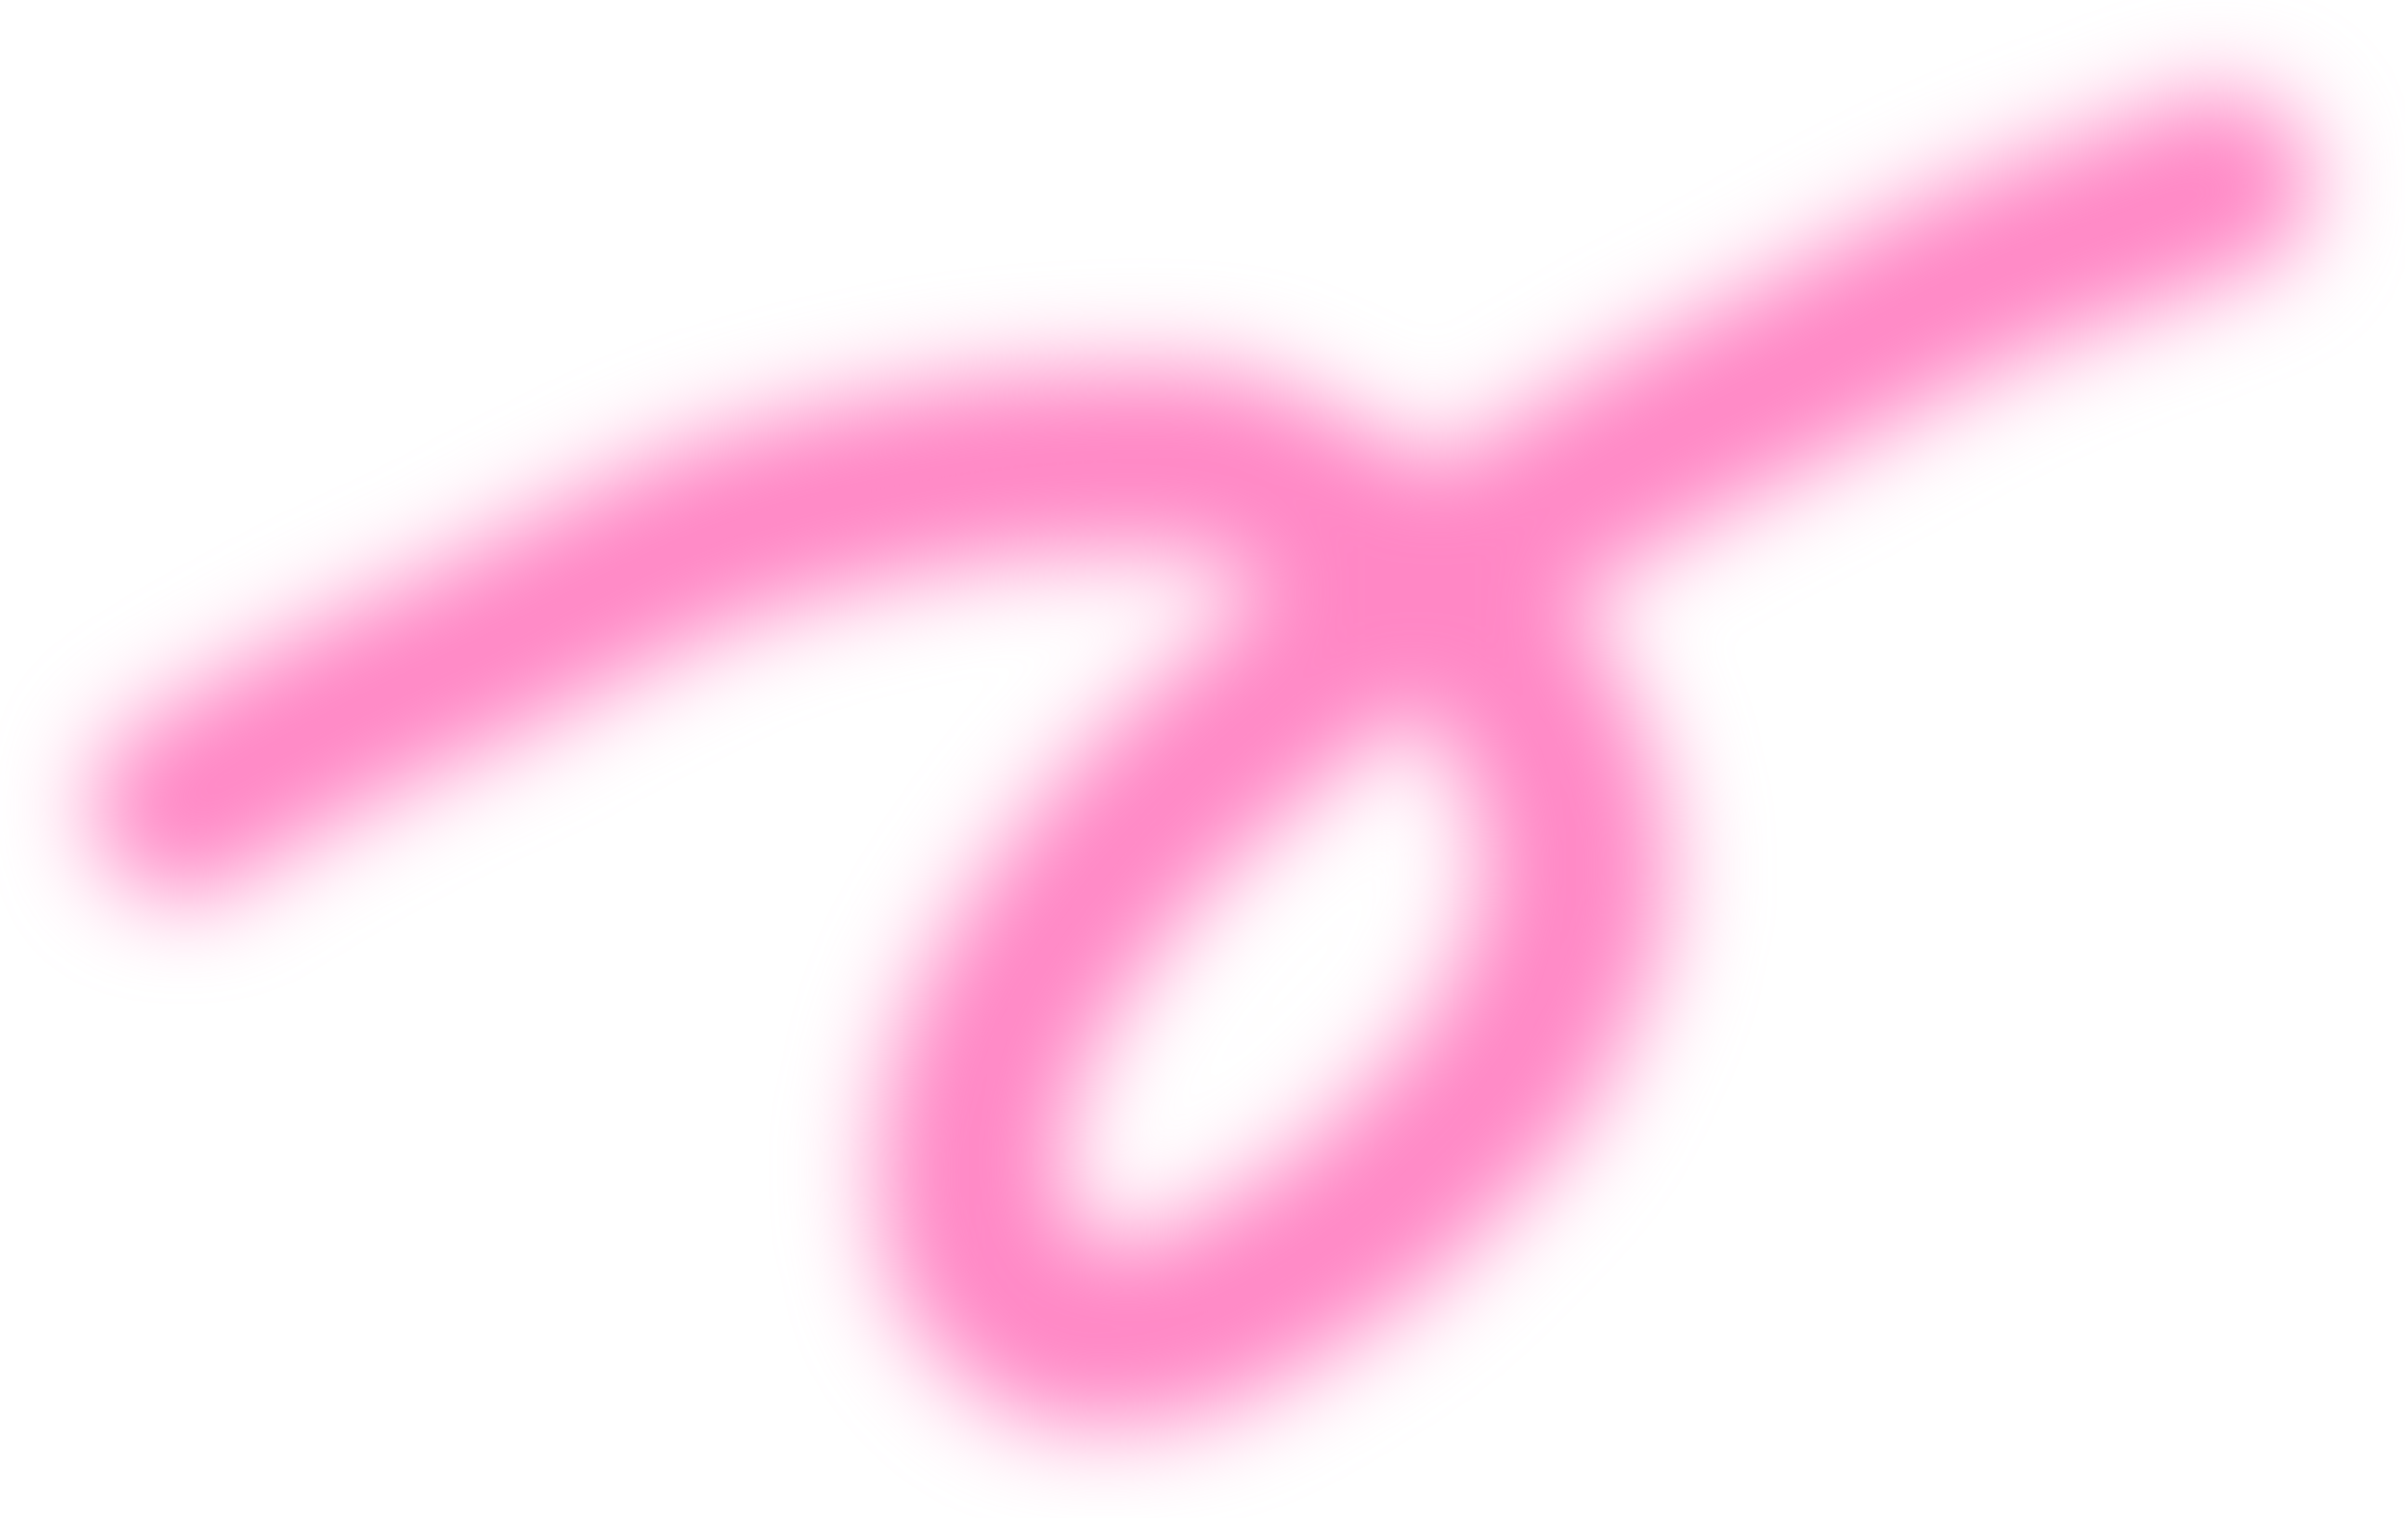
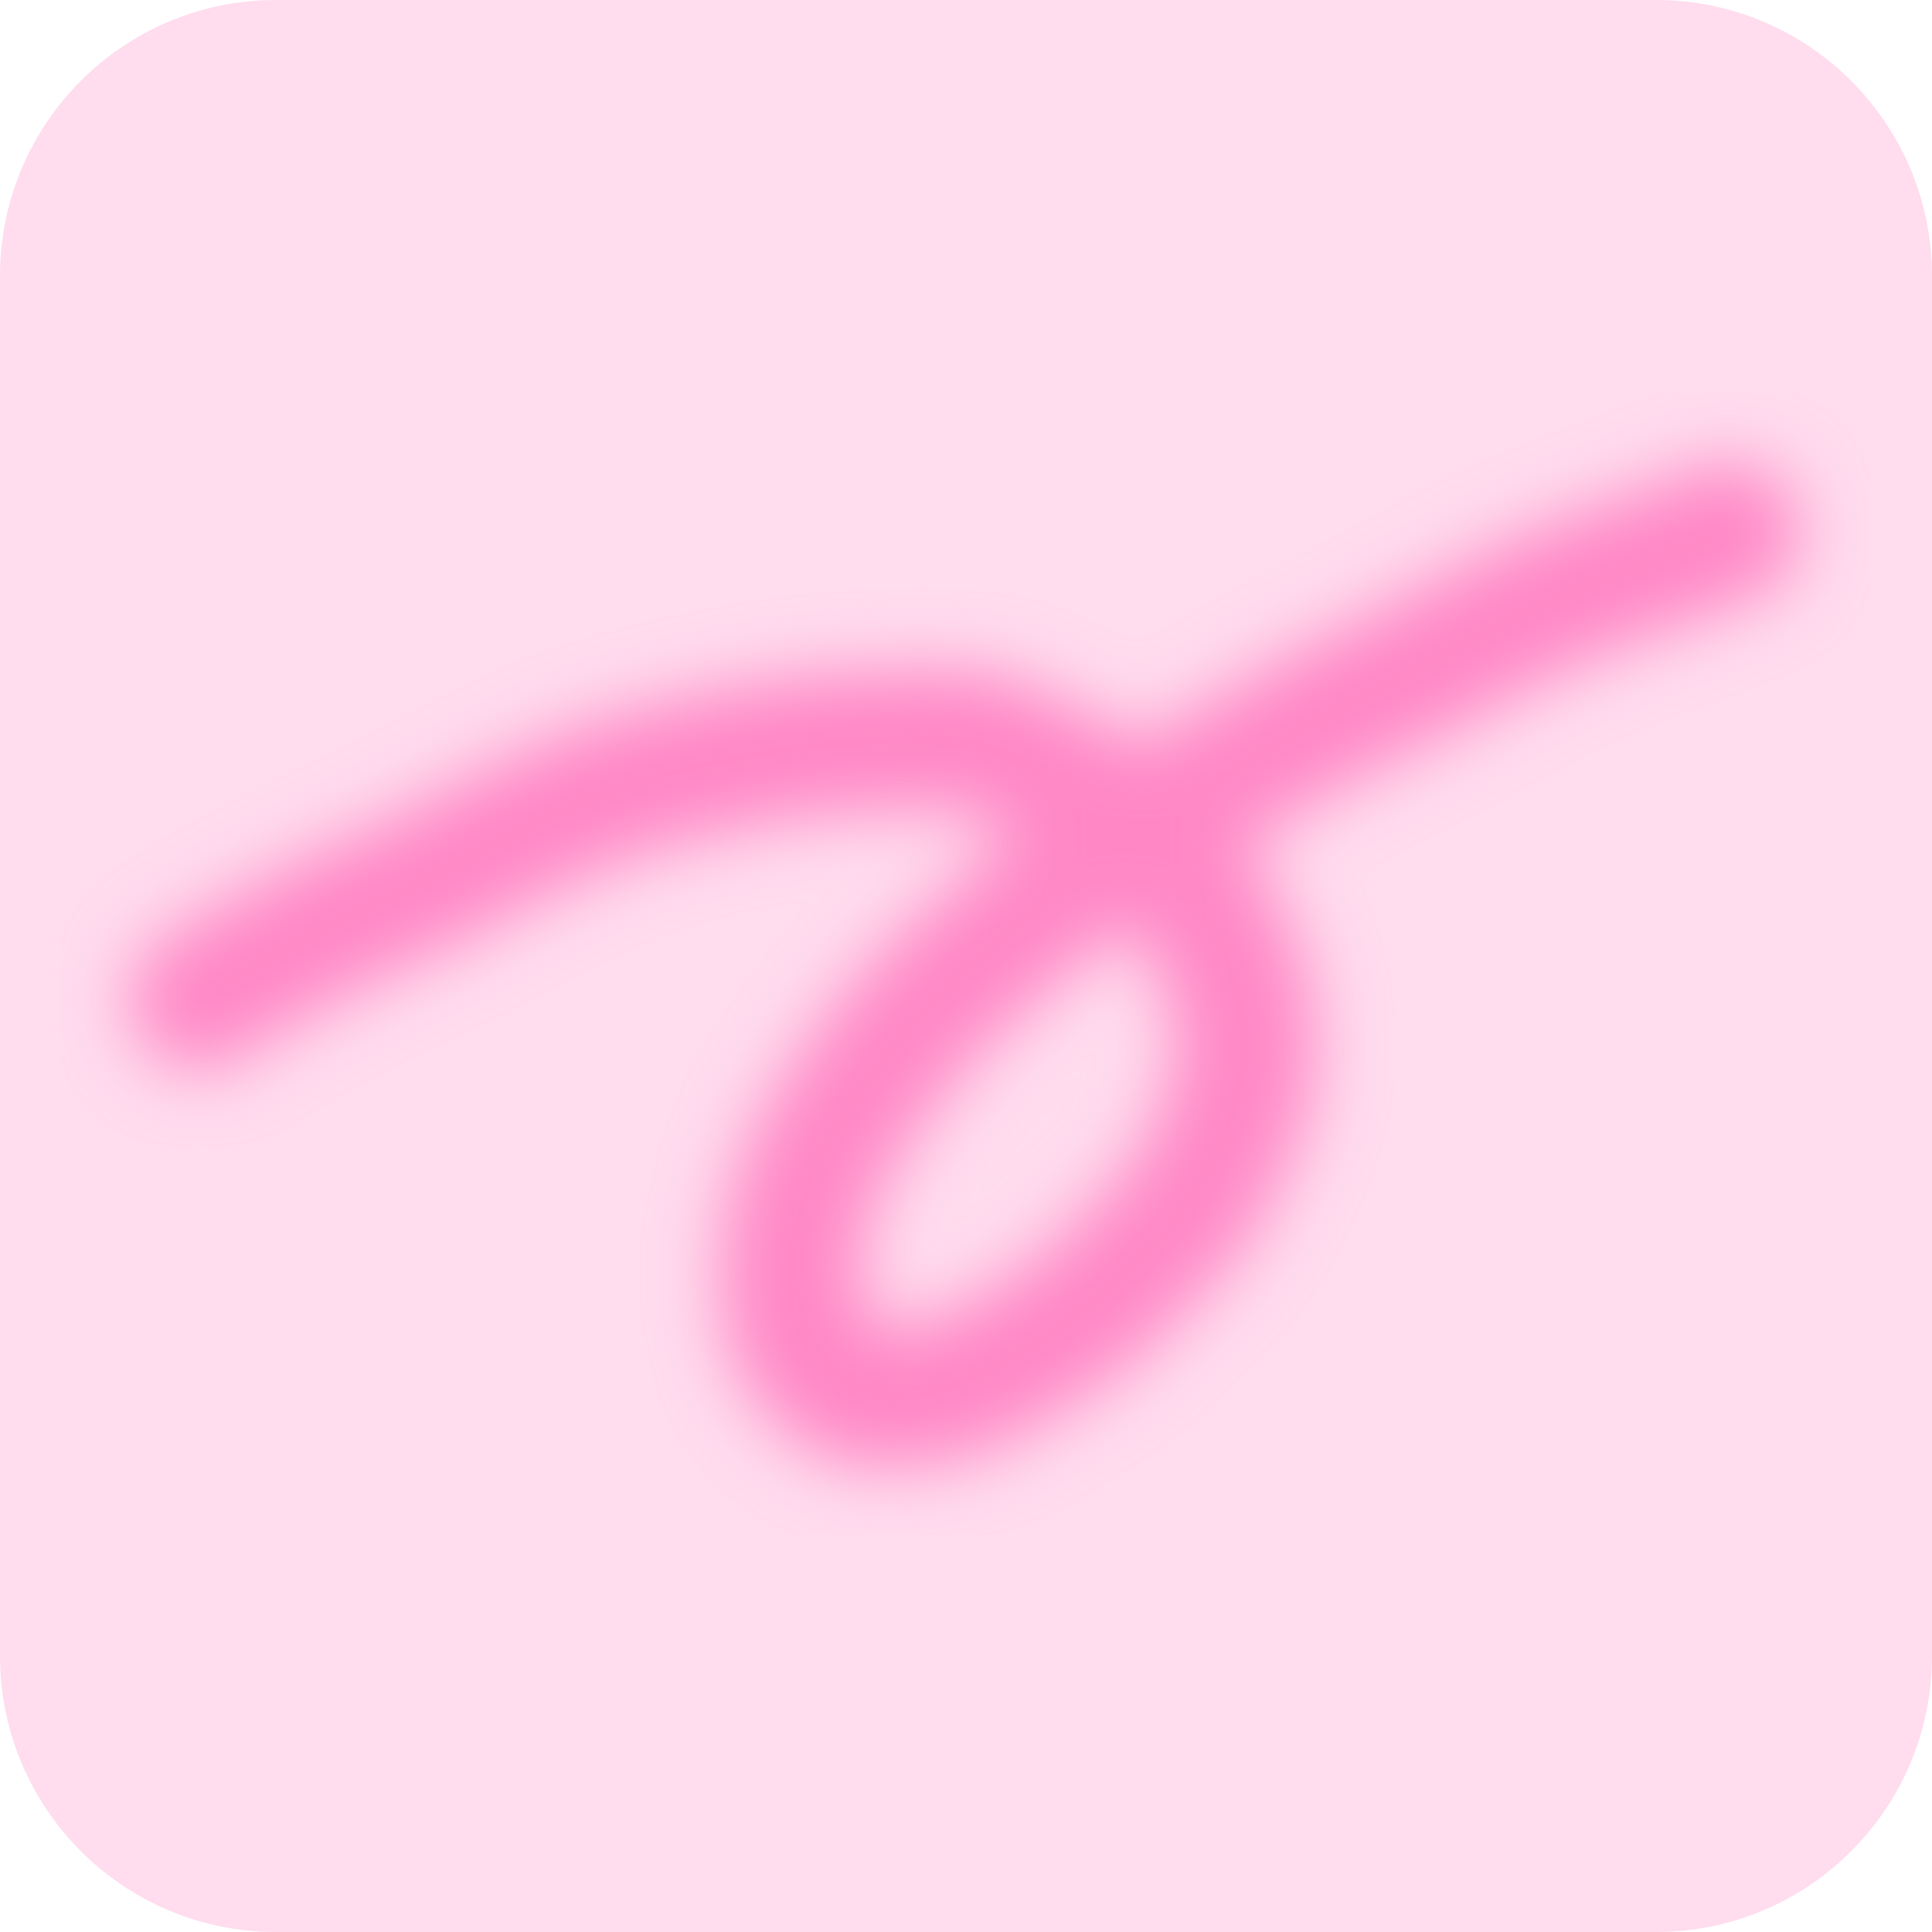
- <svg xmlns="http://www.w3.org/2000/svg" width="656" height="414" viewBox="0 0 656 414" fill="none">
+ <svg xmlns="http://www.w3.org/2000/svg" width="700" height="700" viewBox="0 0 700 700" fill="none">
+   <rect width="700" height="700" rx="100" fill="#FFDCEE" />
  <g filter="url(#filter0_f_825_214)">
-     <path d="M50.001 219.878C54.326 216.442 68.663 207.799 92.849 195.022C115.858 182.868 132.741 176.948 139.615 172.506C147.686 167.29 158.932 162.408 172.132 155.701C178.79 152.319 190.214 146.449 207.254 141.207C224.295 135.964 246.567 131.454 260.527 129.13C279.344 125.998 288.694 126.377 300 125.726C317.334 124.729 329.779 125.72 333.376 126.367C336.466 126.924 348.041 132.619 366.038 141.278C386.951 151.341 395.902 166.014 407.841 178.709C416.607 188.031 421.726 202.455 426.201 213.51C428.703 219.69 429.176 229.563 428.966 243.963C428.788 256.231 420.487 270.983 413.286 286.268C409.527 294.246 398.044 306.123 380.274 323.78C367.009 336.96 349.345 347.165 331.021 357.139C319.442 363.442 306.288 363.495 292.979 363.394C284.19 363.328 277.417 355.516 271.087 348.148C264.224 340.159 264.928 328.831 264.492 318.642C264.05 308.31 266.225 296.516 272.299 281.507C276.335 271.535 285.293 258.122 293.635 246.531C309.078 225.07 322.984 212.973 330.834 206.045C337.296 200.341 353.251 186.36 375.081 169.444C385.32 161.51 397.848 153.778 414.213 142.613C423.674 136.158 436.515 129.469 454.168 118.964C462.57 113.964 470.523 110.822 480.48 105.615C502.604 94.045 521.286 83.447 532.632 78.139C549.649 70.179 569.14 62.815 584.634 57.839C588.595 56.313 591.839 54.81 595.348 53.391C598.856 51.972 602.533 50.683 605.009 50.006" stroke="#FF87C5" stroke-width="50" stroke-linecap="round" />
+     <path d="M72 362.523C76.325 359.086 90.662 350.443 114.848 337.667C137.857 325.512 154.74 319.593 161.614 315.151C169.685 309.935 180.931 305.053 194.131 298.346C200.789 294.963 212.213 289.094 229.254 283.851C246.294 278.609 268.566 274.098 282.526 271.775C301.343 268.643 310.693 269.022 322 268.371C339.333 267.373 351.778 268.364 355.375 269.012C358.465 269.568 370.04 275.263 388.037 283.923C408.95 293.986 417.901 308.658 429.84 321.353C438.607 330.675 443.725 345.1 448.2 356.154C450.702 362.335 451.175 372.208 450.965 386.608C450.787 398.875 442.486 413.628 435.285 428.913C431.526 436.89 420.043 448.767 402.273 466.425C389.008 479.605 371.344 489.81 353.02 499.784C341.441 506.086 328.287 506.14 314.978 506.039C306.189 505.972 299.416 498.16 293.086 490.792C286.223 482.804 286.927 471.475 286.491 461.286C286.049 450.955 288.224 439.161 294.298 424.152C298.334 414.18 307.292 400.767 315.634 389.175C331.077 367.715 344.983 355.617 352.833 348.689C359.295 342.986 375.25 329.004 397.08 312.088C407.319 304.154 419.847 296.422 436.212 285.257C445.673 278.802 458.514 272.113 476.167 261.609C484.569 256.608 492.522 253.466 502.479 248.26C524.603 236.69 543.285 226.092 554.631 220.784C571.648 212.823 591.139 205.46 606.633 200.484C610.594 198.958 613.838 197.454 617.347 196.035C620.855 194.616 624.532 193.328 627.008 192.651" stroke="#FF87C5" stroke-width="50" stroke-linecap="round" />
  </g>
  <defs>
-     <filter id="filter0_f_825_214" x="0" y="0" width="655.016" height="413.426" filterUnits="userSpaceOnUse" color-interpolation-filters="sRGB">
+     <filter id="filter0_f_825_214" x="21.999" y="142.645" width="655.016" height="413.426" filterUnits="userSpaceOnUse" color-interpolation-filters="sRGB">
      <feFlood flood-opacity="0" result="BackgroundImageFix" />
      <feBlend mode="normal" in="SourceGraphic" in2="BackgroundImageFix" result="shape" />
      <feGaussianBlur stdDeviation="12.5" result="effect1_foregroundBlur_825_214" />
    </filter>
  </defs>
</svg>
